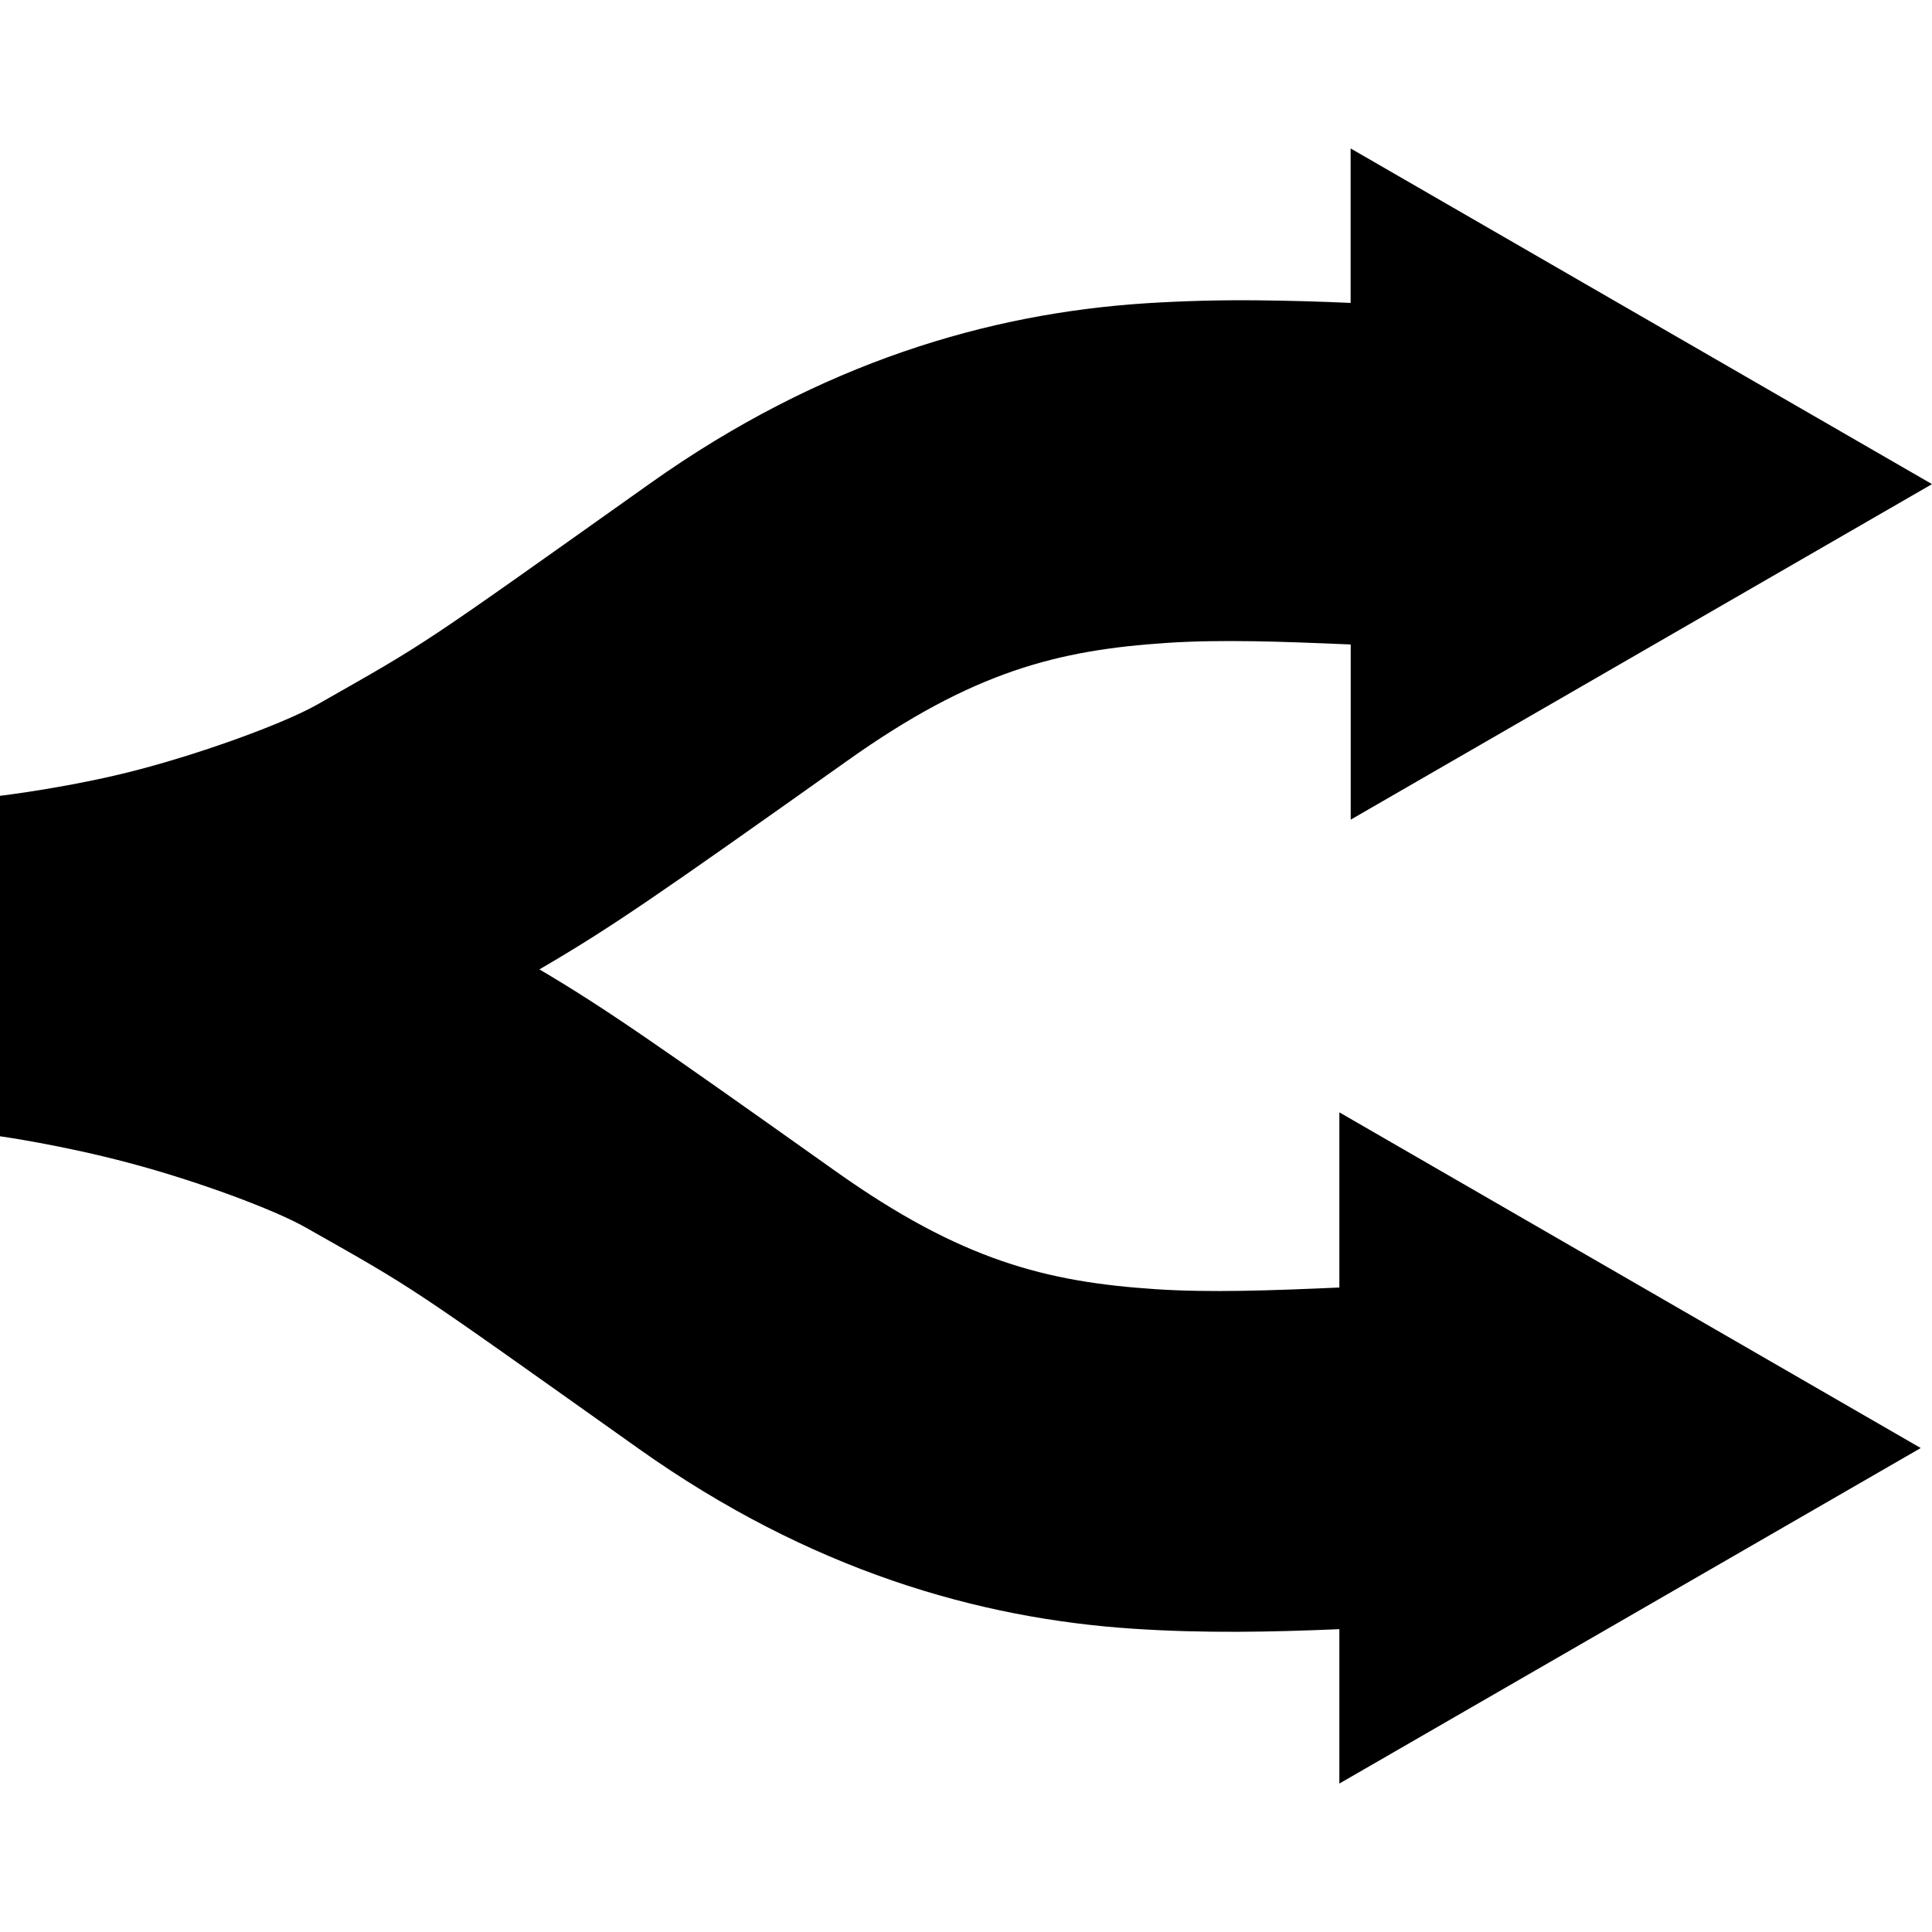
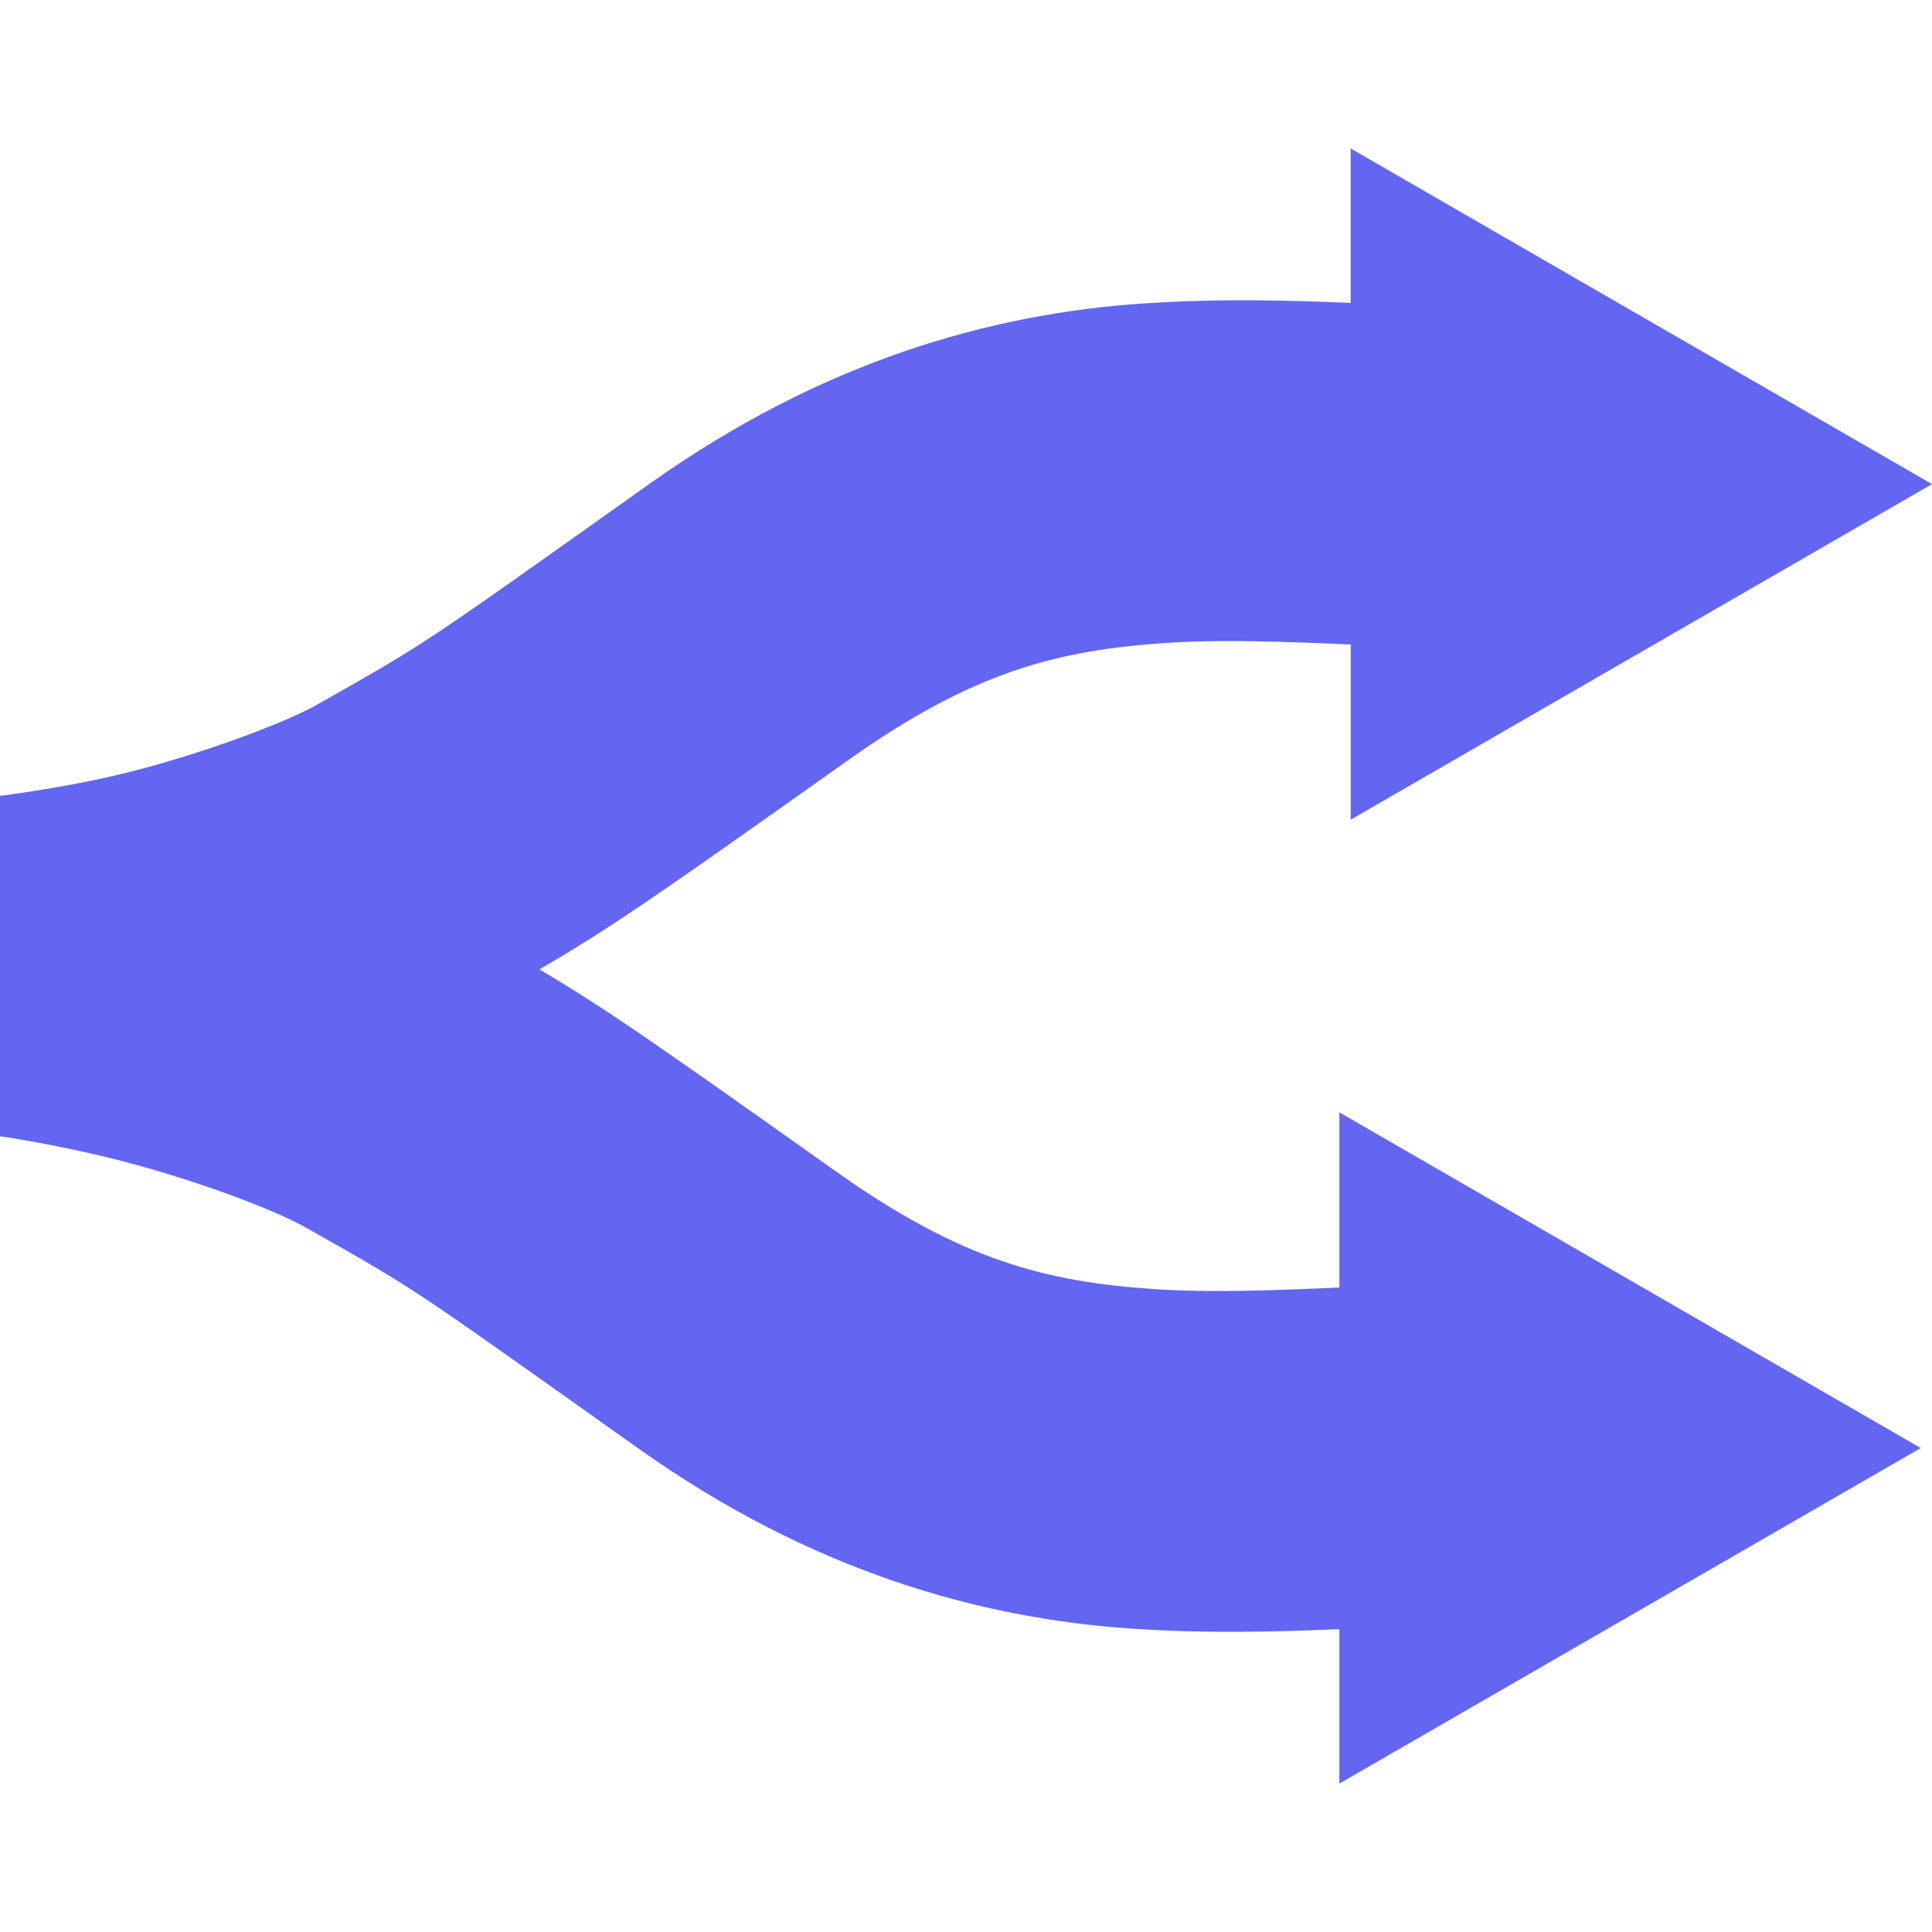
<svg xmlns="http://www.w3.org/2000/svg" role="img" viewBox="0 0 24 24">
-   <path d="M16.778 1.844v1.919q-.569-.026-1.138-.032-.708-.008-1.415.037c-1.93.126-4.023.728-6.149 2.237-2.911 2.066-2.731 1.95-4.14 2.75-.396.223-1.342.574-2.185.798-.841.225-1.753.333-1.751.333v4.229s.768.108 1.61.333c.842.224 1.789.575 2.185.799 1.41.798 1.228.683 4.14 2.75 2.126 1.509 4.22 2.11 6.148 2.236.88.058 1.716.041 2.555.005v1.918l7.222-4.168-7.222-4.17v2.176c-.86.038-1.611.065-2.278.021-1.364-.09-2.417-.357-3.979-1.465-2.244-1.593-2.866-2.027-3.68-2.508.889-.518 1.449-.906 3.822-2.59 1.56-1.109 2.614-1.377 3.978-1.466.667-.044 1.418-.017 2.278.02v2.176L24 6.014Z" />
+   <path fill="#6366F1" d="M16.778 1.844v1.919q-.569-.026-1.138-.032-.708-.008-1.415.037c-1.93.126-4.023.728-6.149 2.237-2.911 2.066-2.731 1.95-4.14 2.75-.396.223-1.342.574-2.185.798-.841.225-1.753.333-1.751.333v4.229s.768.108 1.61.333c.842.224 1.789.575 2.185.799 1.41.798 1.228.683 4.14 2.75 2.126 1.509 4.22 2.11 6.148 2.236.88.058 1.716.041 2.555.005v1.918l7.222-4.168-7.222-4.17v2.176c-.86.038-1.611.065-2.278.021-1.364-.09-2.417-.357-3.979-1.465-2.244-1.593-2.866-2.027-3.68-2.508.889-.518 1.449-.906 3.822-2.59 1.56-1.109 2.614-1.377 3.978-1.466.667-.044 1.418-.017 2.278.02v2.176L24 6.014Z" />
</svg>
